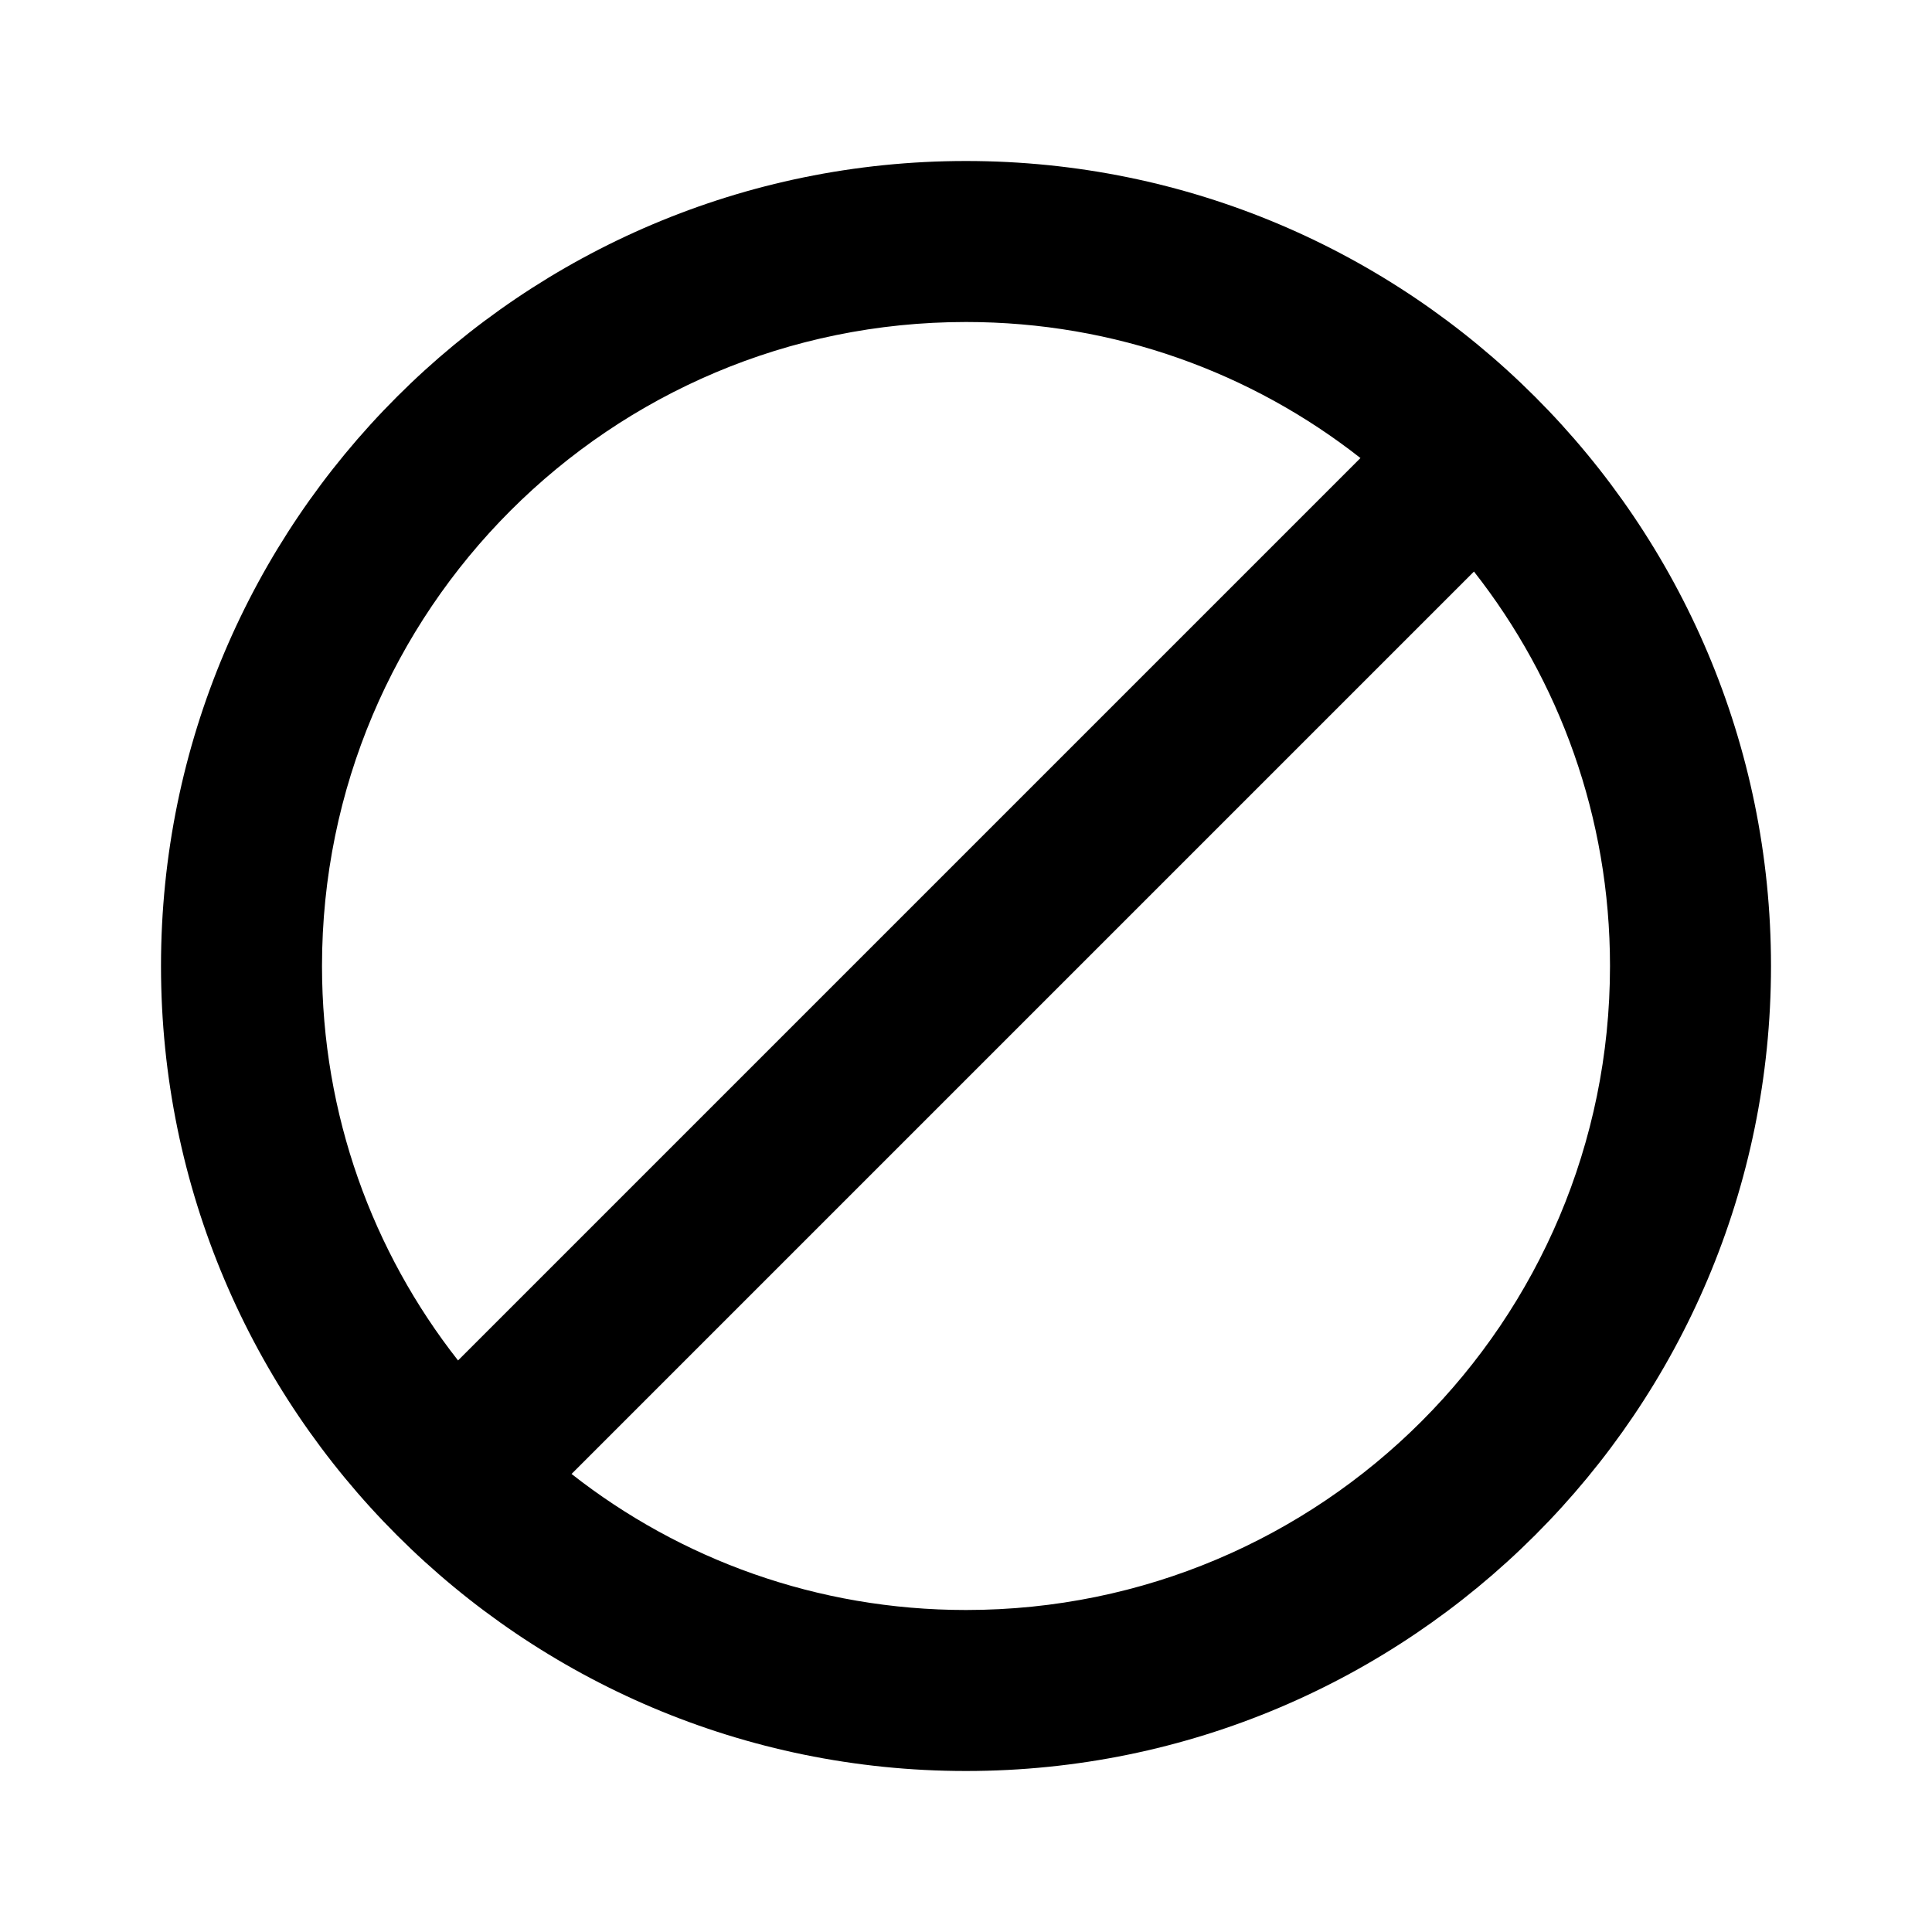
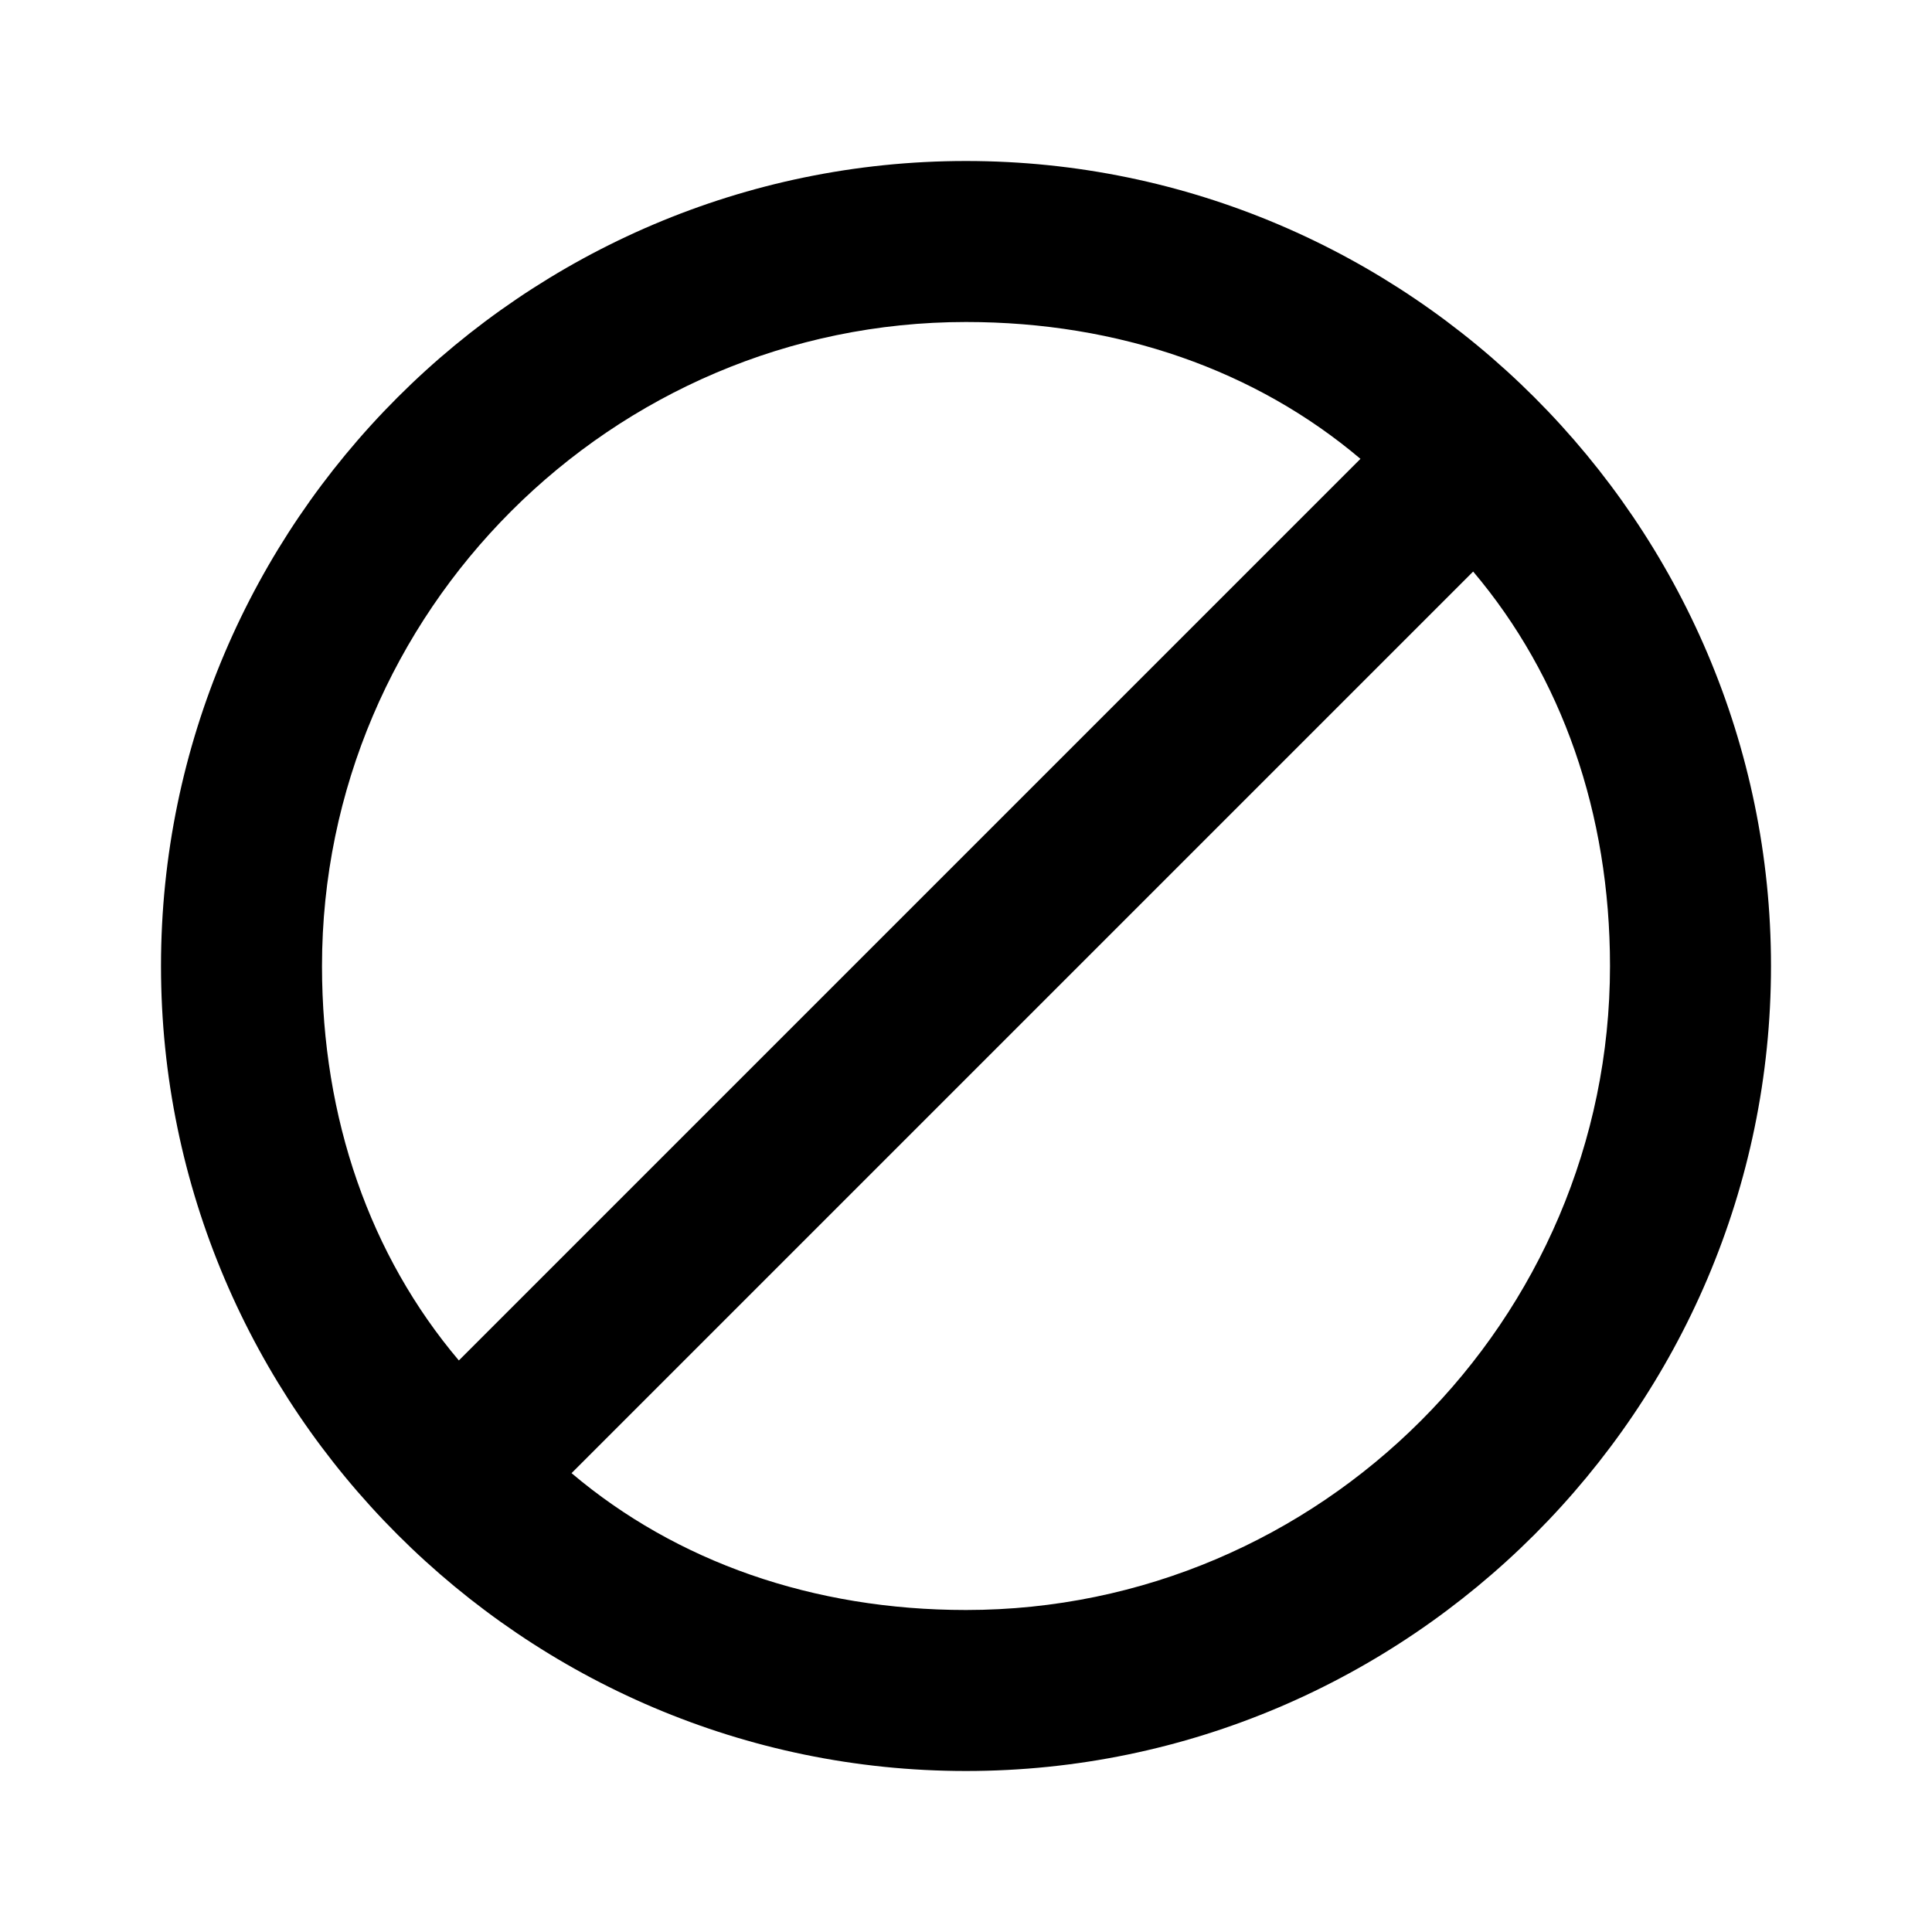
- <svg viewBox="0 0 24 24" preserveAspectRatio="xMidYMid meet" focusable="false" class="style-scope iron-icon" style="pointer-events: none; display: block; width: 100%; height: 100%;">
-   <g class="style-scope iron-icon">
-     <path d="M12 2C6.48 2 2 6.48 2 12s4.48 10 10 10 10-4.48 10-10S17.52 2 12 2zM4 12c0-4.42 3.58-8 8-8 1.85 0 3.55.63 4.9 1.69L5.69 16.9C4.63 15.55 4 13.85 4 12zm8 8c-1.85 0-3.55-.63-4.9-1.69L18.31 7.1C19.37 8.45 20 10.15 20 12c0 4.42-3.58 8-8 8z" class="style-scope iron-icon" />
+ <svg xmlns="http://www.w3.org/2000/svg" version="1.1" id="Layer_1" focusable="false" x="0px" y="0px" viewBox="0 0 24 24" style="enable-background:new 0 0 24 24;" xml:space="preserve">
+   <g>
+     <path d="M12,2C6.5,2,2,6.5,2,12s4.5,10,10,10s10-4.5,10-10S17.5,2,12,2z M4,12c0-4.4,3.6-8,8-8c1.9,0,3.6,0.6,4.9,1.7L5.7,16.9   C4.6,15.6,4,13.9,4,12z M12,20c-1.9,0-3.6-0.6-4.9-1.7L18.3,7.1c1.1,1.3,1.7,3,1.7,4.9C20,16.4,16.4,20,12,20z" />
  </g>
</svg>
